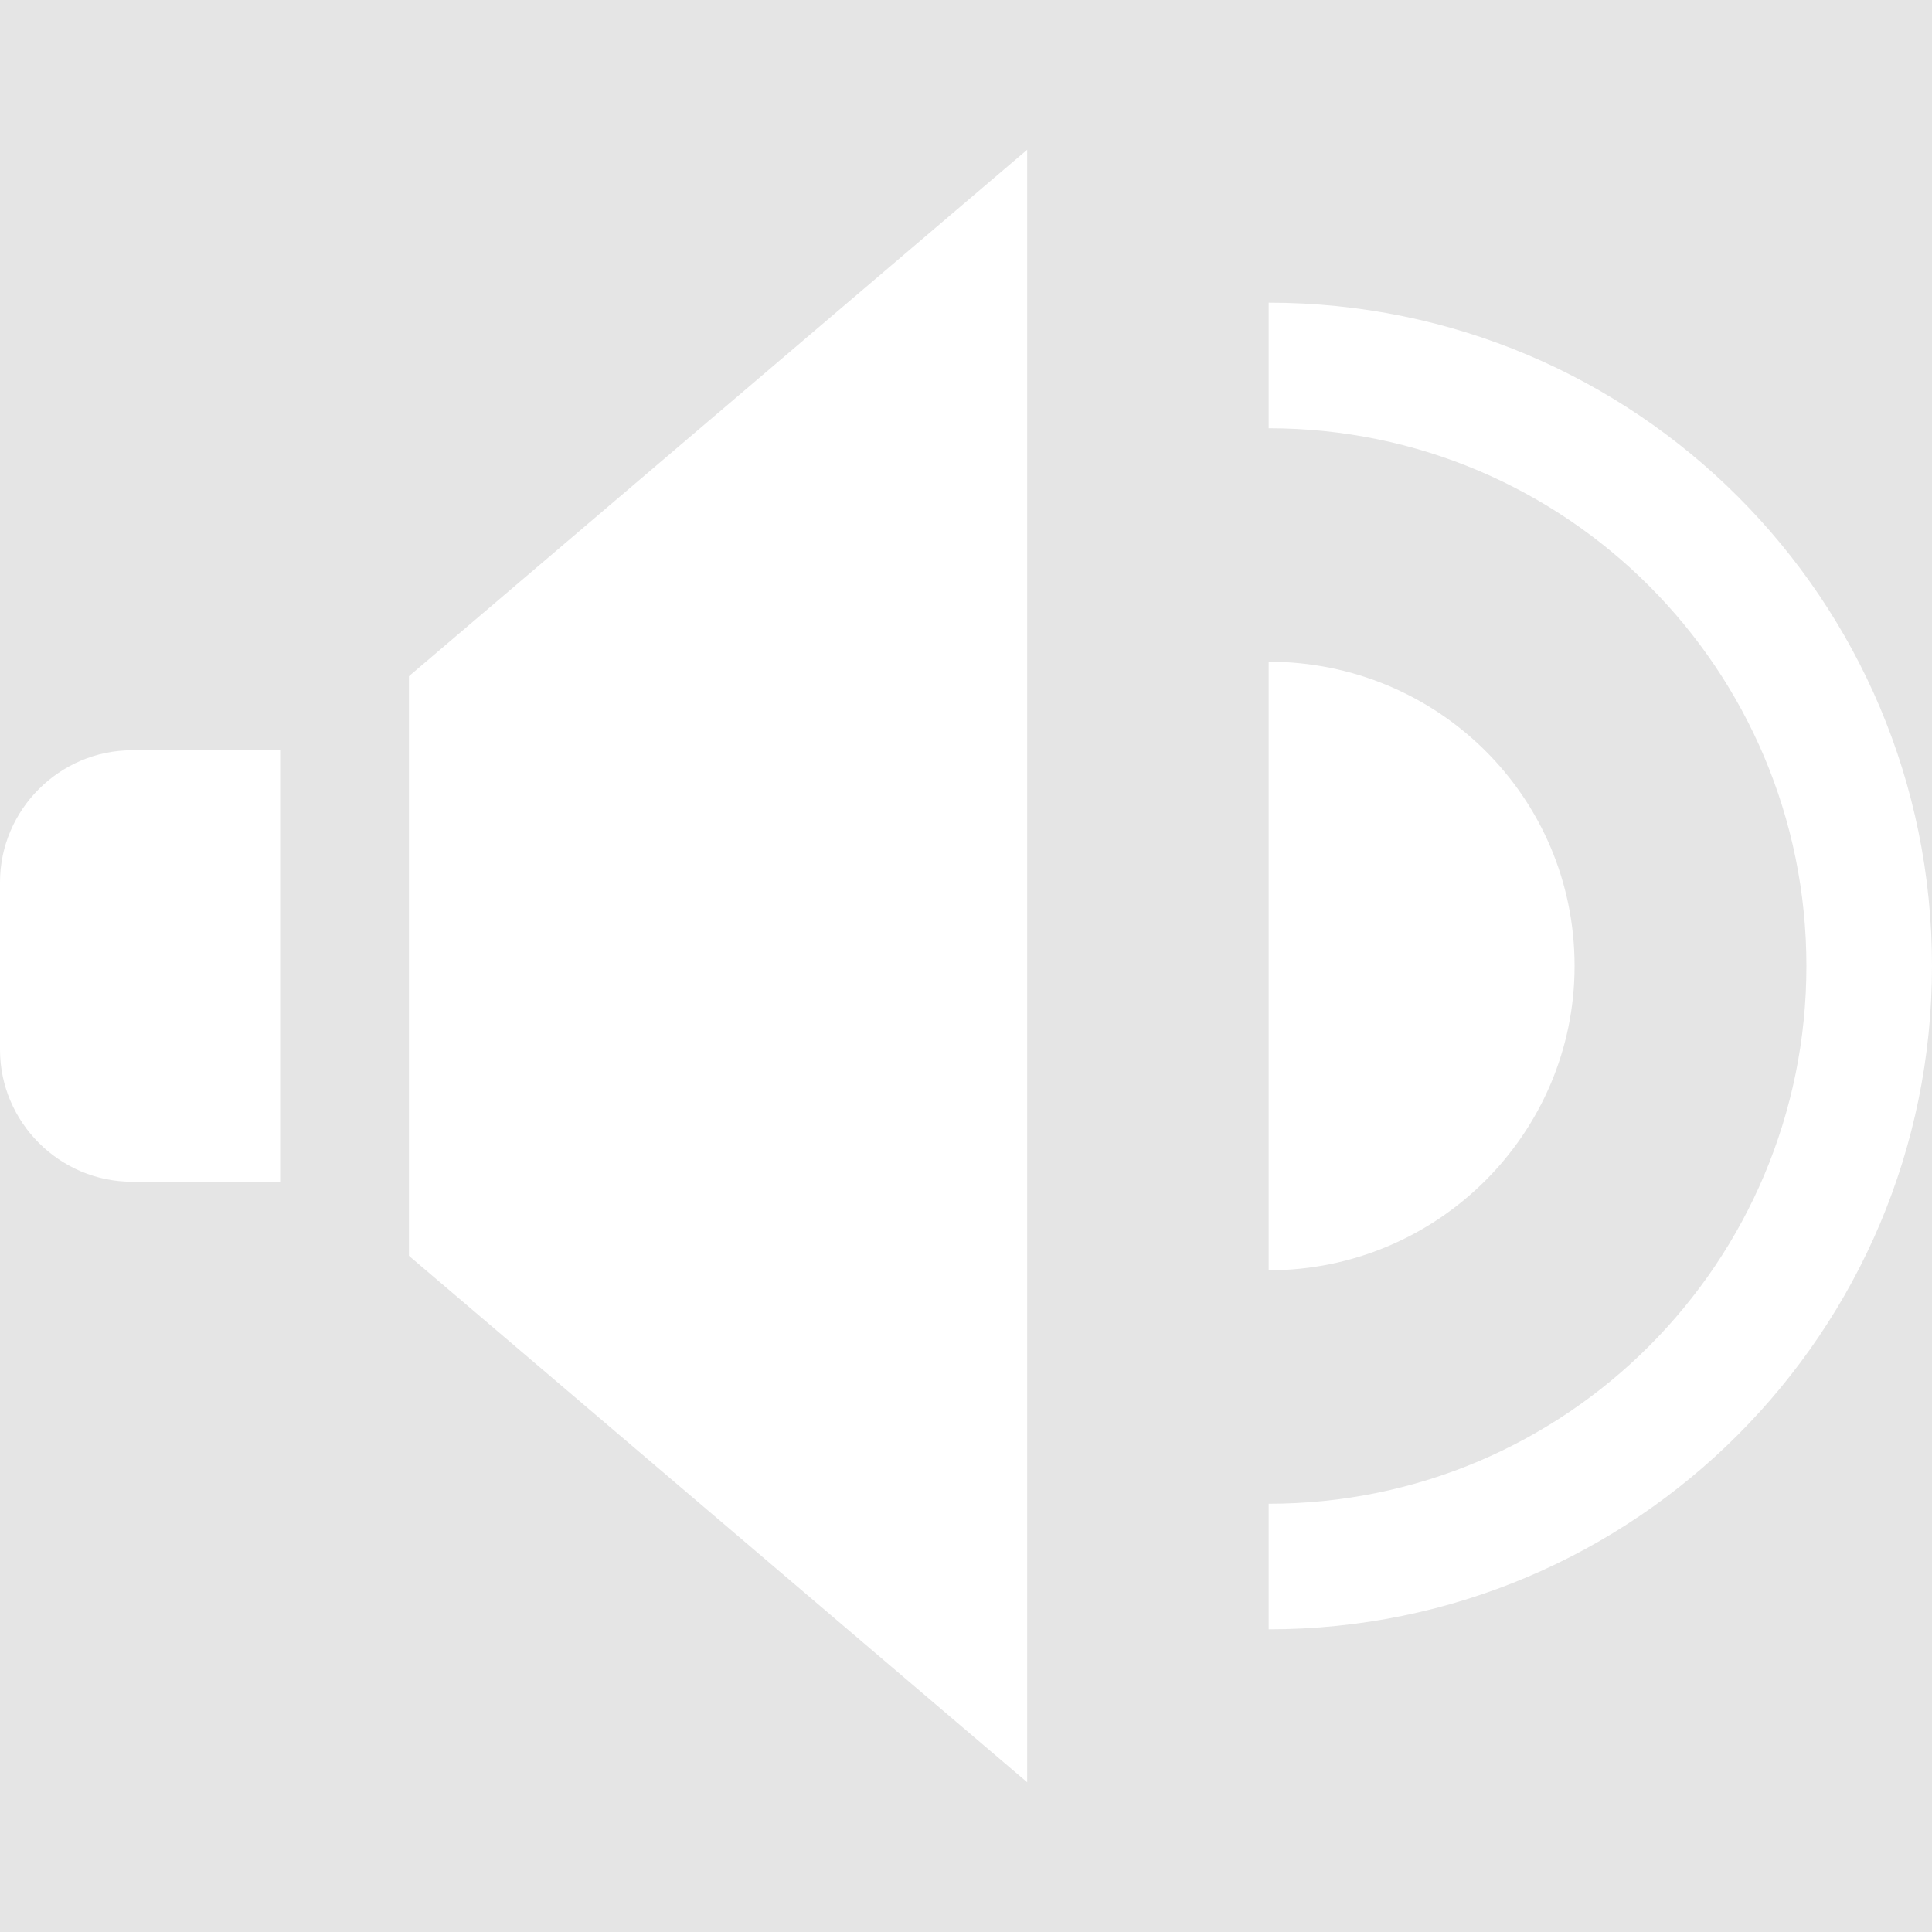
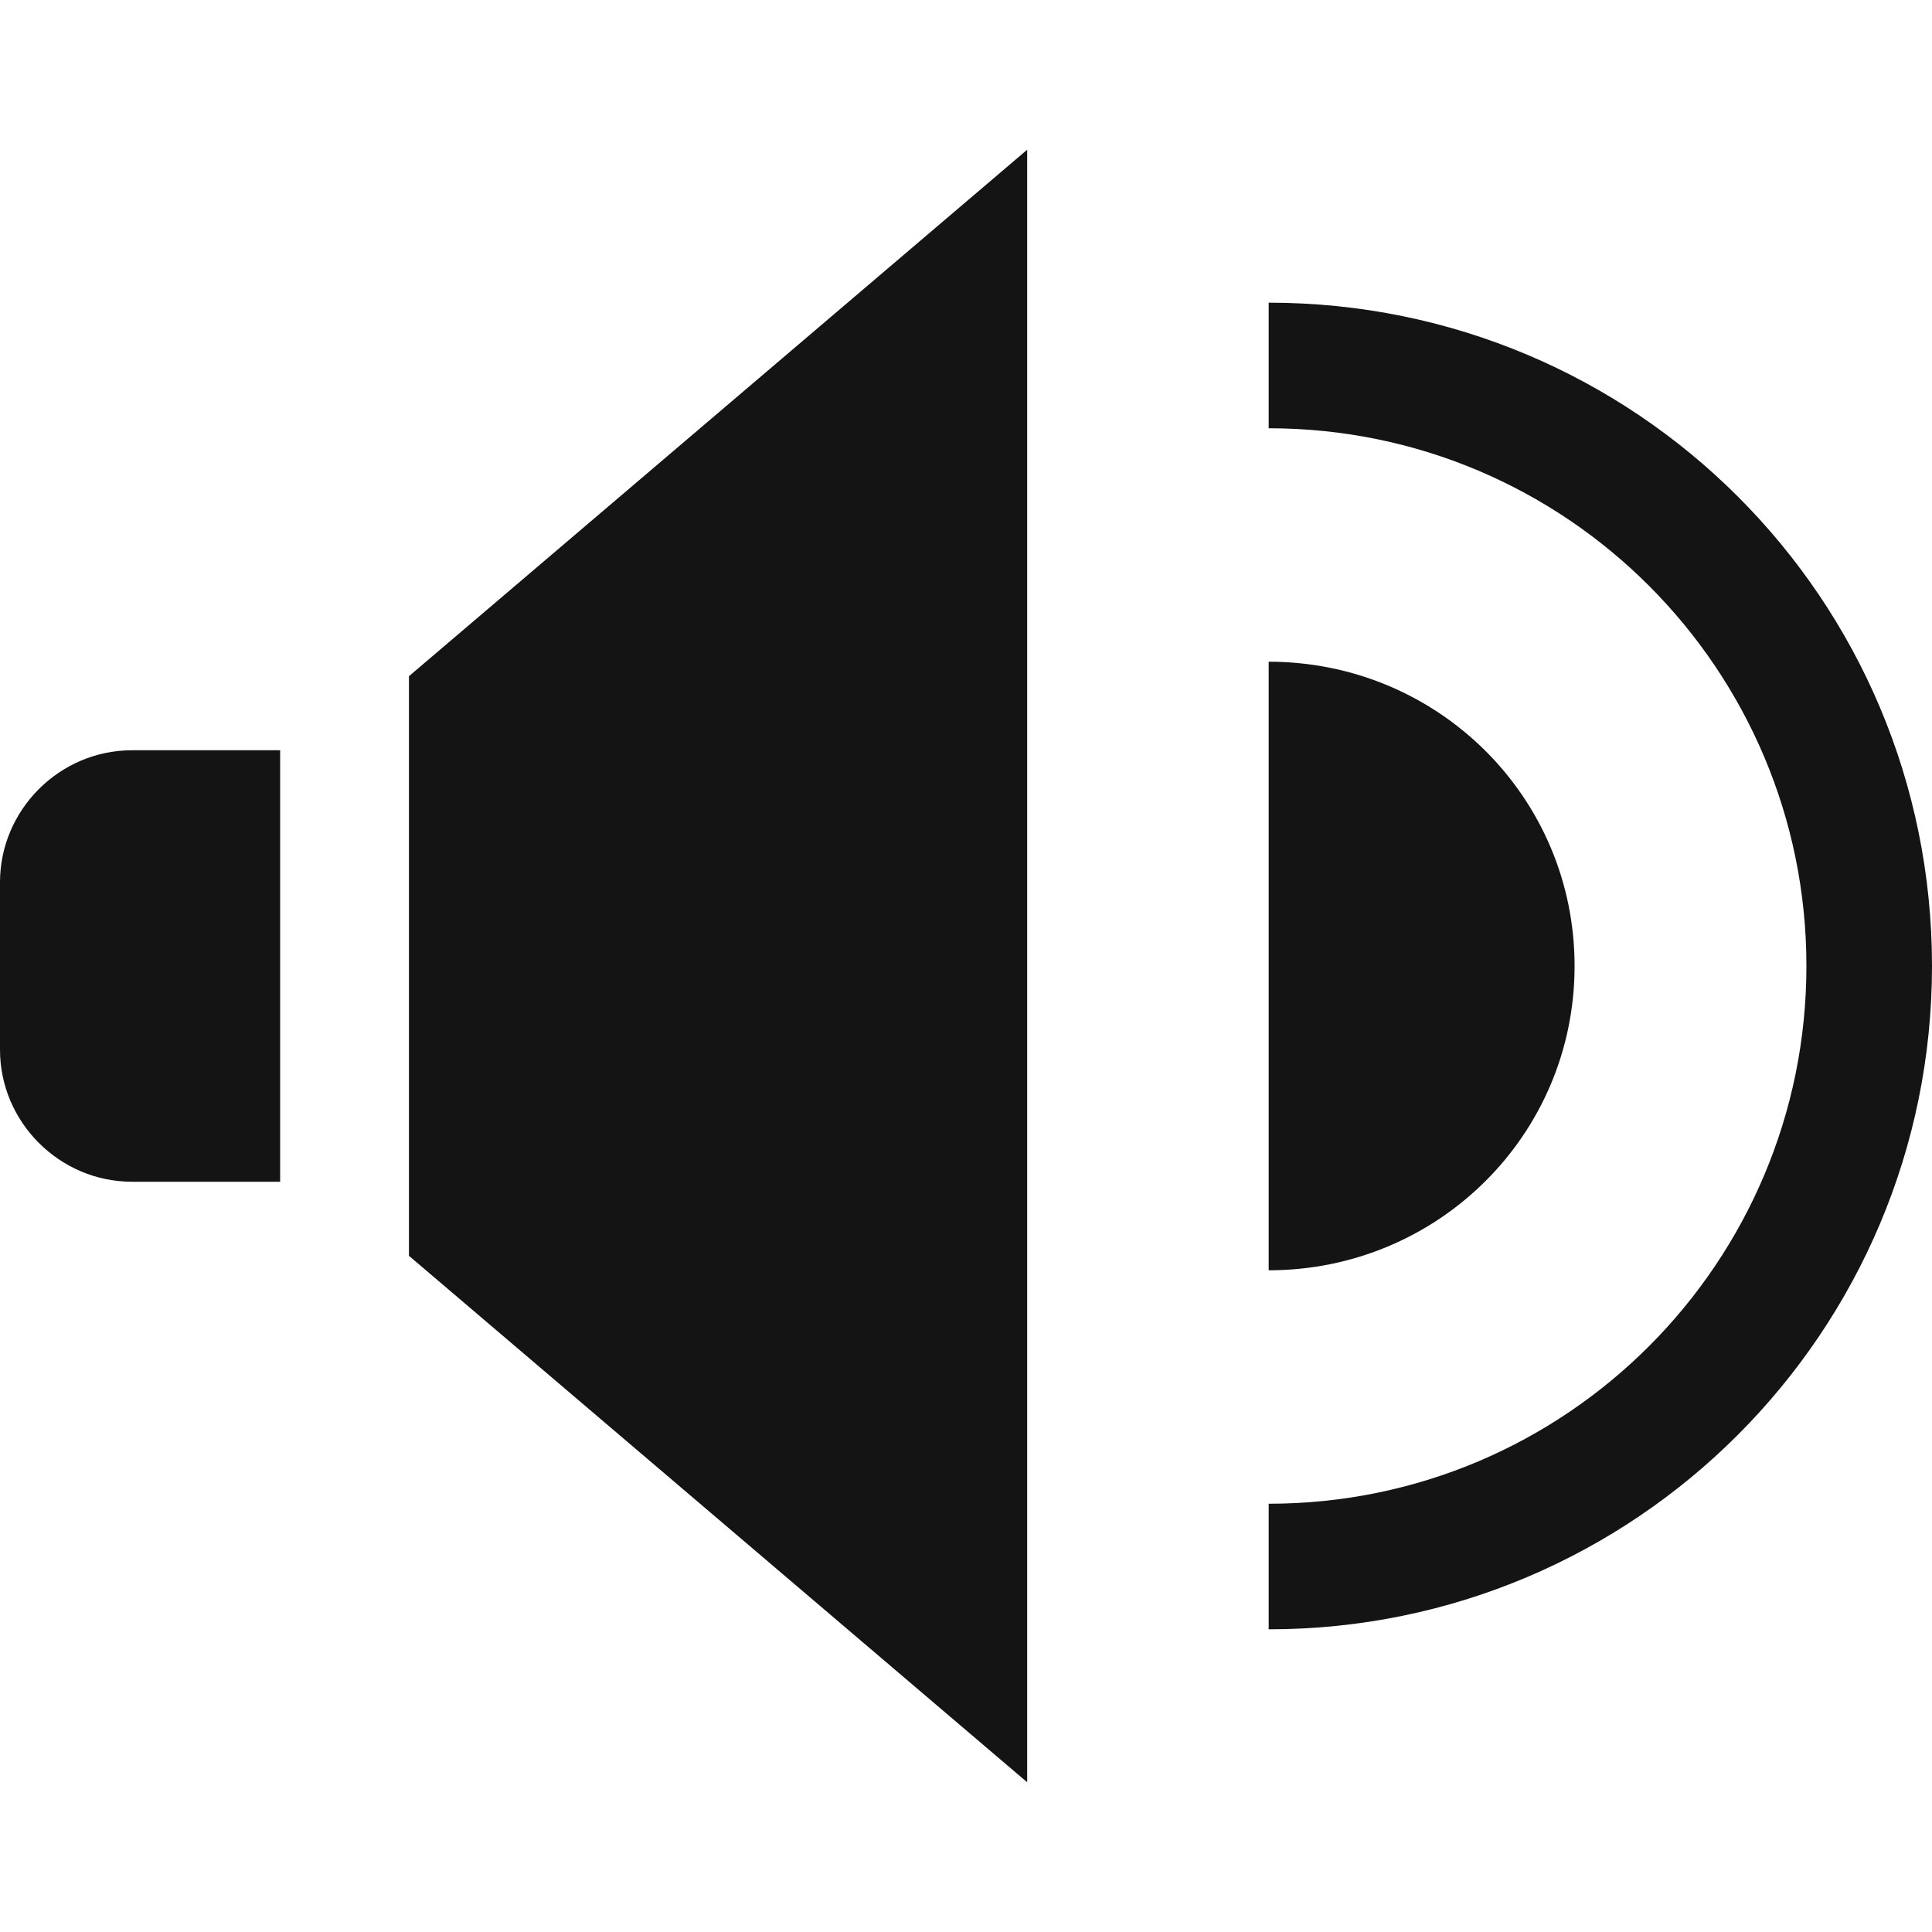
<svg xmlns="http://www.w3.org/2000/svg" id="Layer_1" viewBox="0 0 12 12">
  <defs>
-     <style>.cls-1{fill:#e5e5e5;}</style>
+     <style>.cls-1{fill:#141414;}</style>
  </defs>
-   <path class="cls-1" d="m0,0v5.48c0-.45.37-.82.82-.82h.92v2.68h-.92C.37,7.34,0,6.97,0,6.52v5.48h12v-6c0,2.27-1.84,4.12-4.12,4.12v-.78c1.85,0,3.34-1.5,3.34-3.34s-1.49-3.34-3.34-3.34v-.78c2.28,0,4.12,1.84,4.12,4.12V0H0Zm6.38,11.07l-3.84-3.27v-3.6L6.38.93v10.14Zm3.4-5.07c0,1.04-.85,1.89-1.9,1.89v-3.78c1.05,0,1.9.84,1.9,1.89Z" />
+   <path class="cls-1" d="m.82,4.66h.92v2.68h-.92C.37,7.34,0,6.97,0,6.52v-1.04c0-.45.37-.82.82-.82Z" />
+   <polygon class="cls-1" points="2.54 4.2 6.38 .93 6.38 11.07 2.54 7.8 2.54 4.2" />
+   <path class="cls-1" d="m7.88,7.89v-3.78c1.05,0,1.9.84,1.9,1.89s-.85,1.89-1.9,1.89Z" />
+   <path class="cls-1" d="m12,6c0,2.27-1.84,4.12-4.12,4.12v-.78c1.85,0,3.34-1.5,3.34-3.34s-1.49-3.34-3.34-3.34v-.78c2.28,0,4.12,1.84,4.12,4.12Z" />
</svg>
